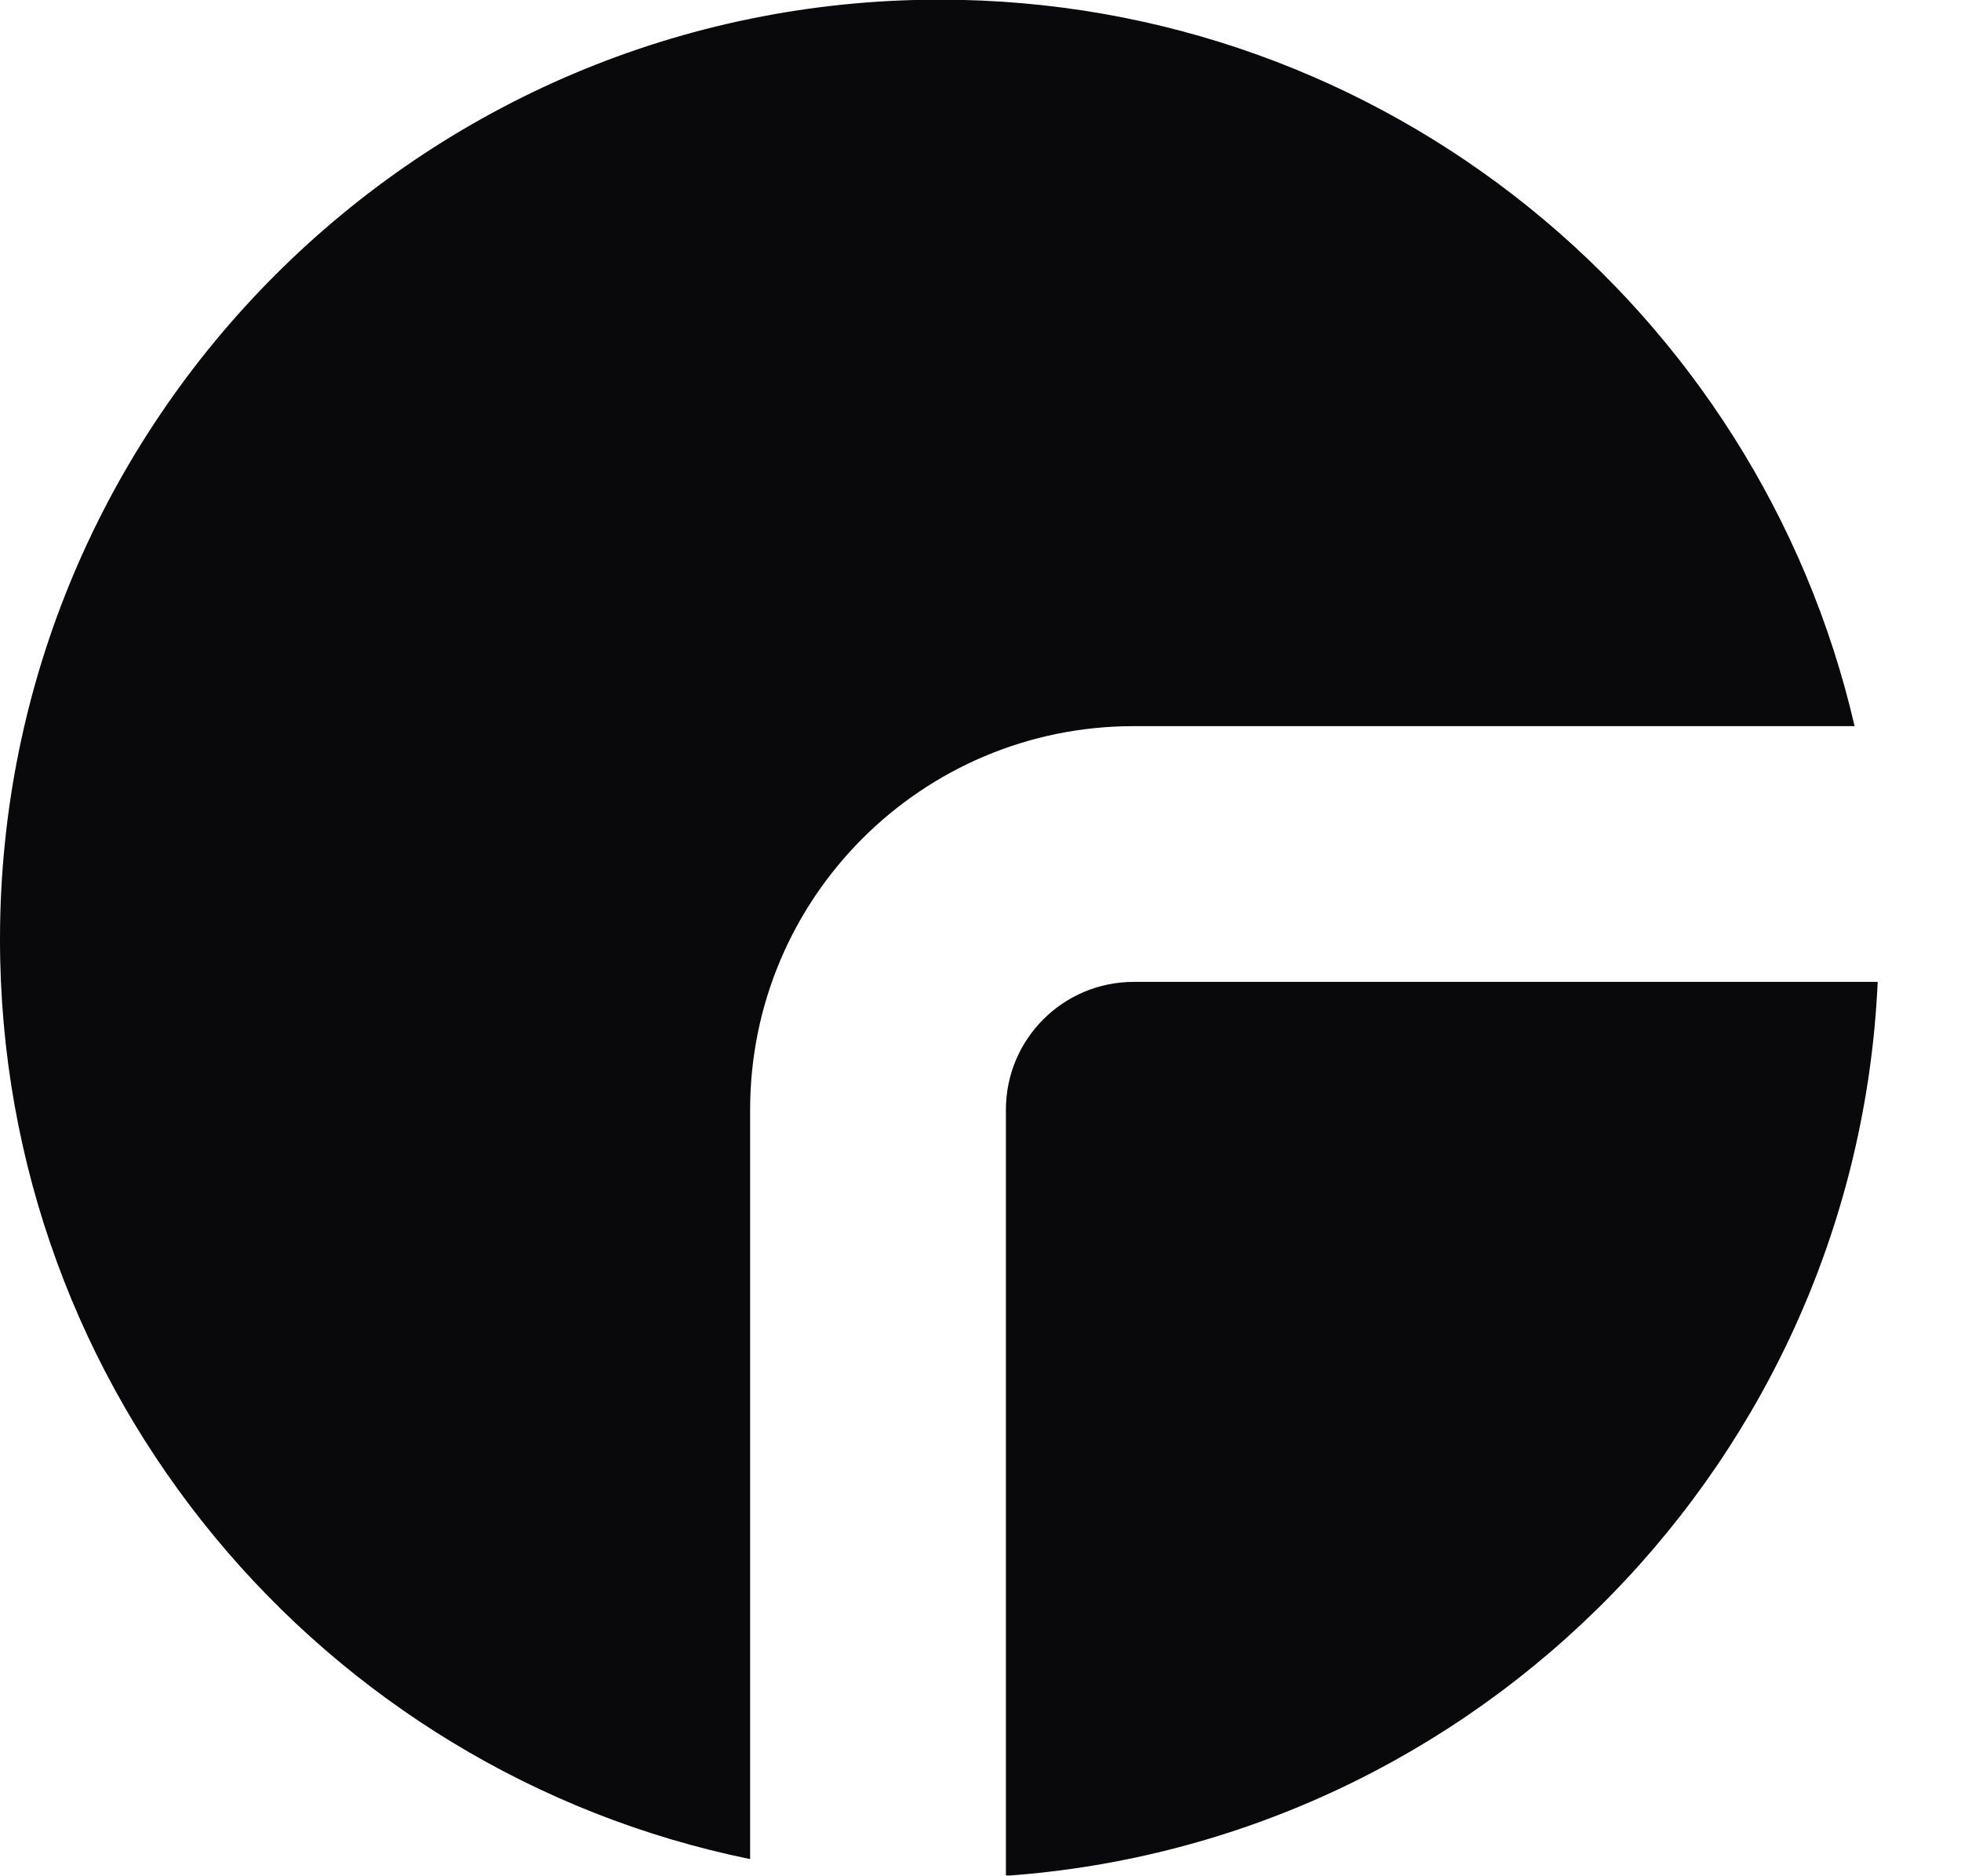
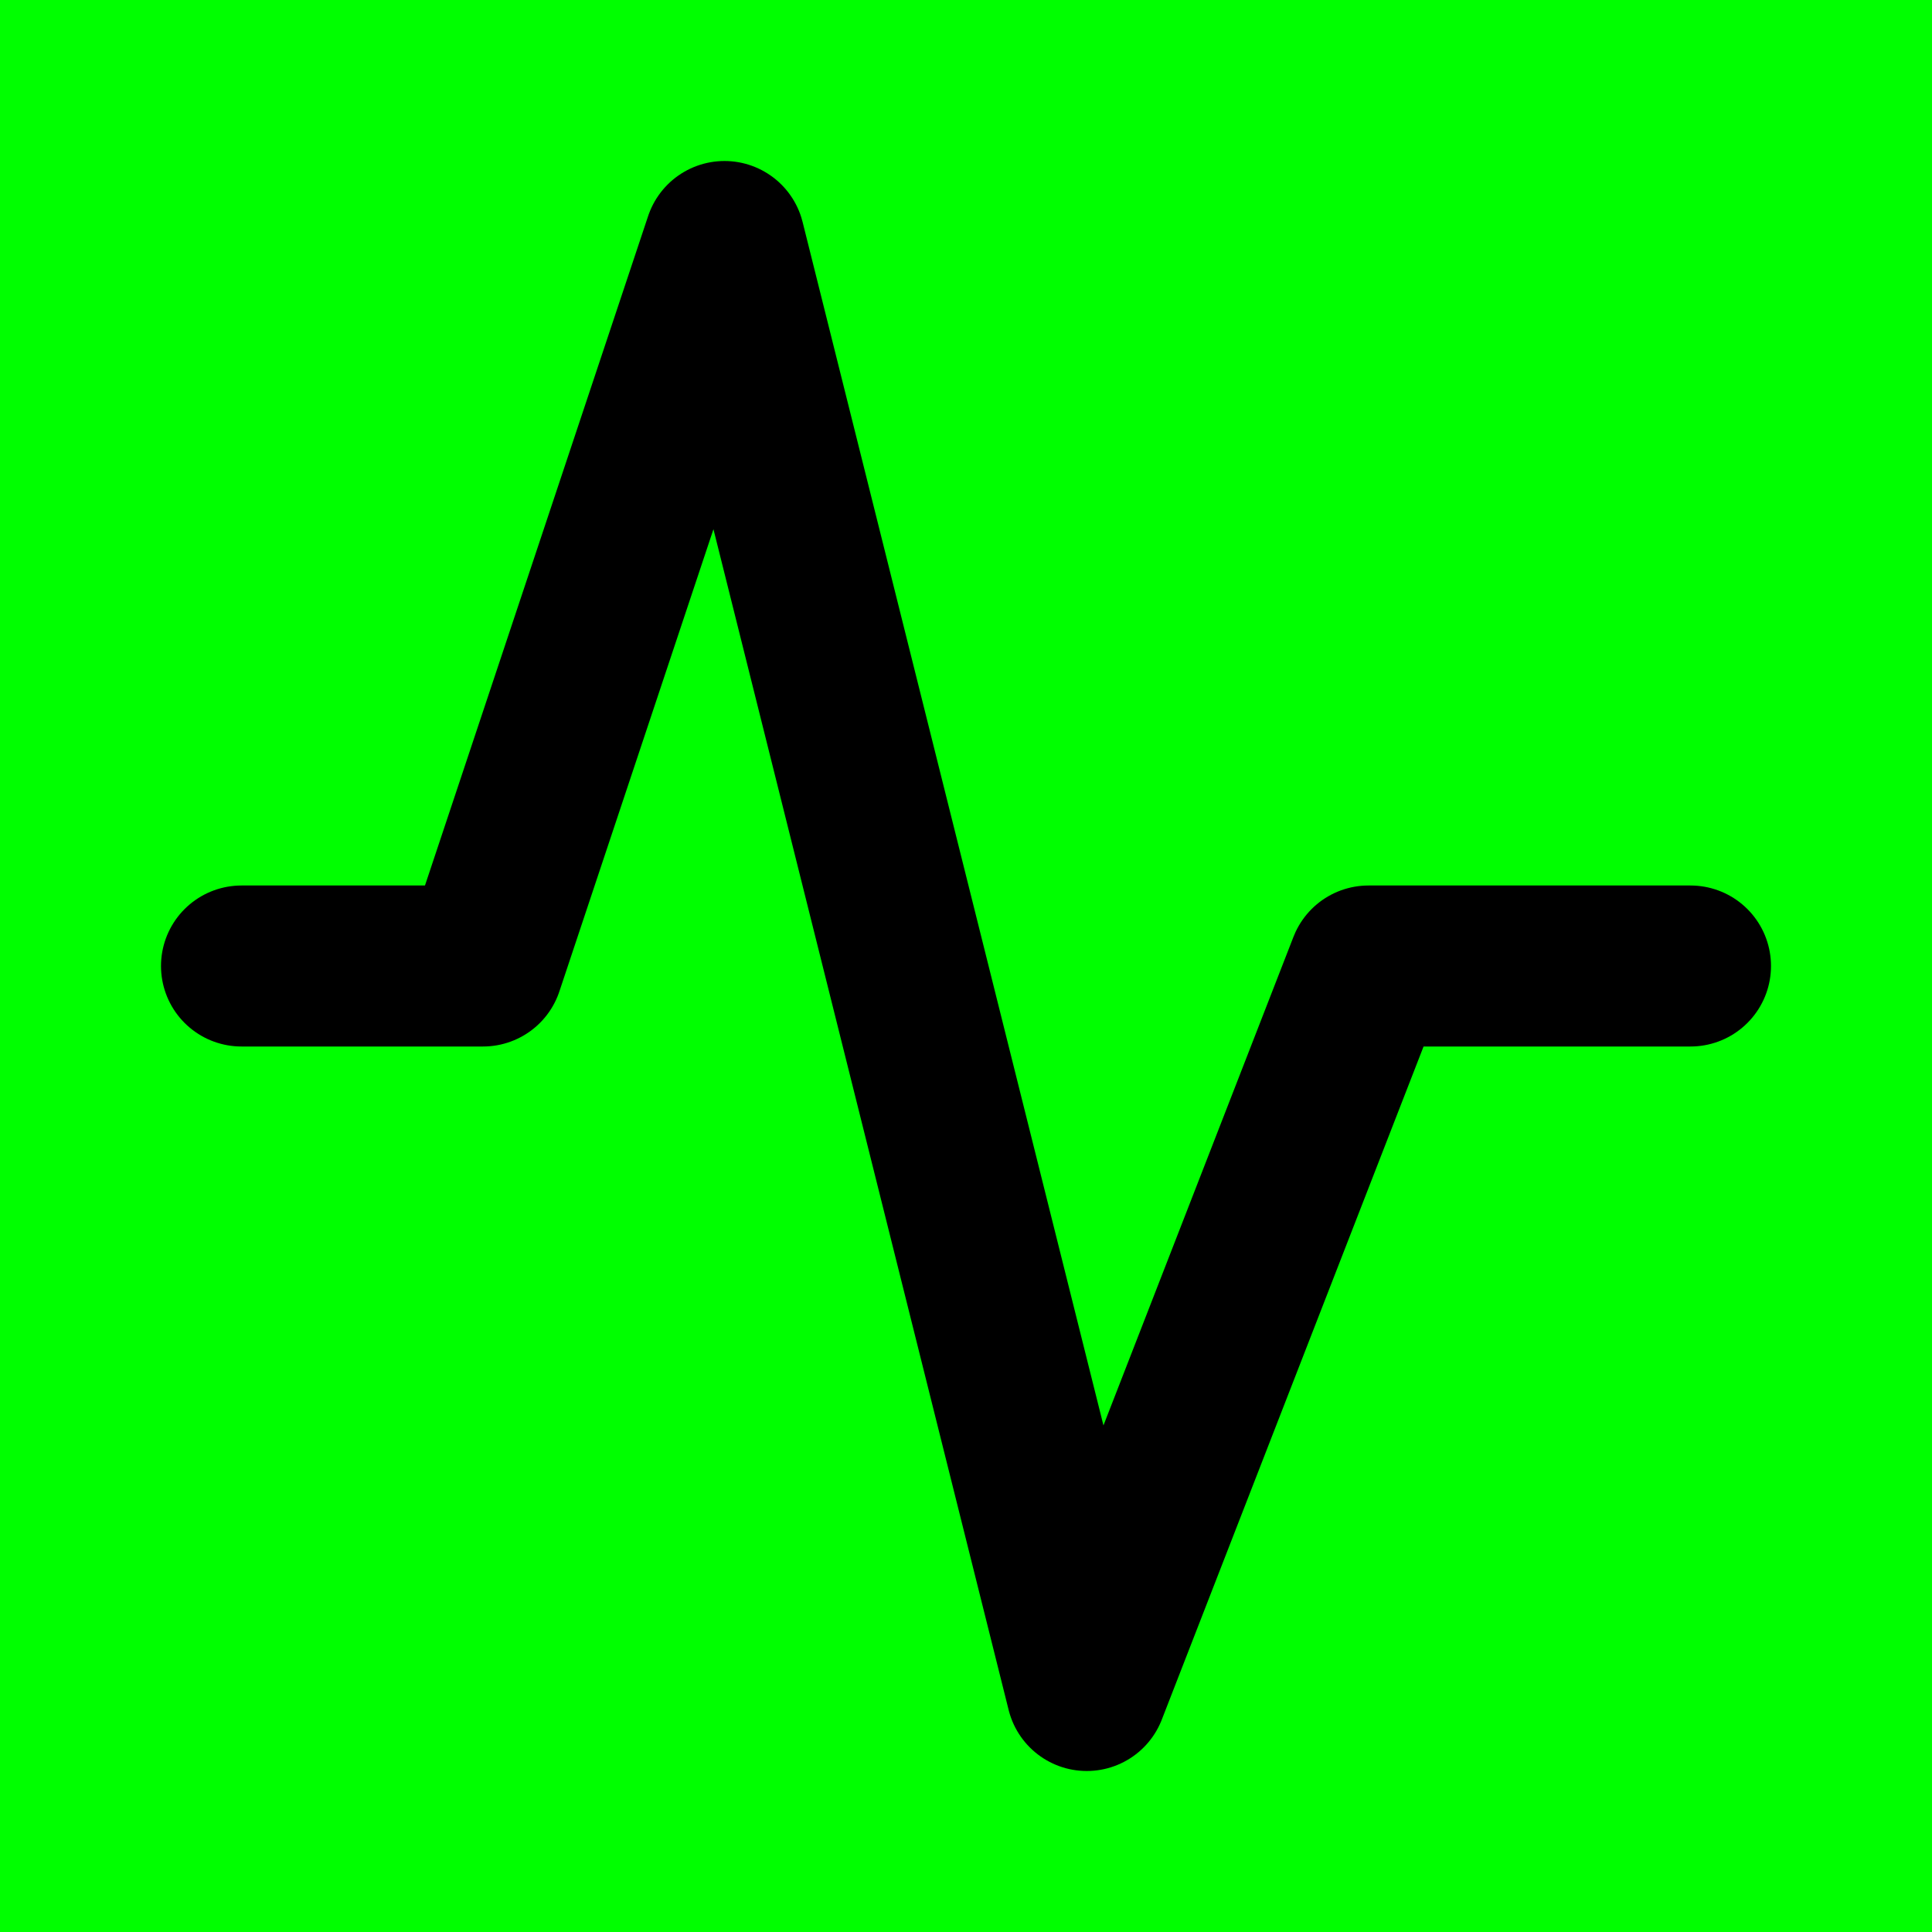
- <svg xmlns="http://www.w3.org/2000/svg" version="1.1" width="23" height="22">
-   <svg width="23" height="22" viewBox="0 0 23 22" fill="none">
-     <path id="SvgjsPath1002" fill-rule="evenodd" clip-rule="evenodd" d="M11.023 -0.004C4.938 -0.004 0.003 4.929 1.32936e-06 11.014C-0.003 16.34 3.775 20.783 8.798 21.808V13.018C8.798 10.532 10.812 8.518 13.298 8.518H21.752C20.624 3.635 16.249 -0.004 11.023 -0.004ZM22.023 11.518H13.298C12.469 11.518 11.798 12.189 11.798 13.018V22.004C17.35 21.613 21.769 17.107 22.023 11.518Z" fill="#09090B" />
-   </svg>
-   <style>@media (prefers-color-scheme: light) { :root { filter: none; } }
- @media (prefers-color-scheme: dark) { :root { filter: none; } }
- </style>
+ <svg xmlns="http://www.w3.org/2000/svg" width="64" height="64" viewBox="0 0 24 24" fill="none">
+   <rect width="24" height="24" fill="#00FF00" />
+   <path d="M3 12H6L9 3L13.5 21L17 12H21" stroke="#000000" stroke-width="2" stroke-linecap="round" stroke-linejoin="round" />
</svg>
